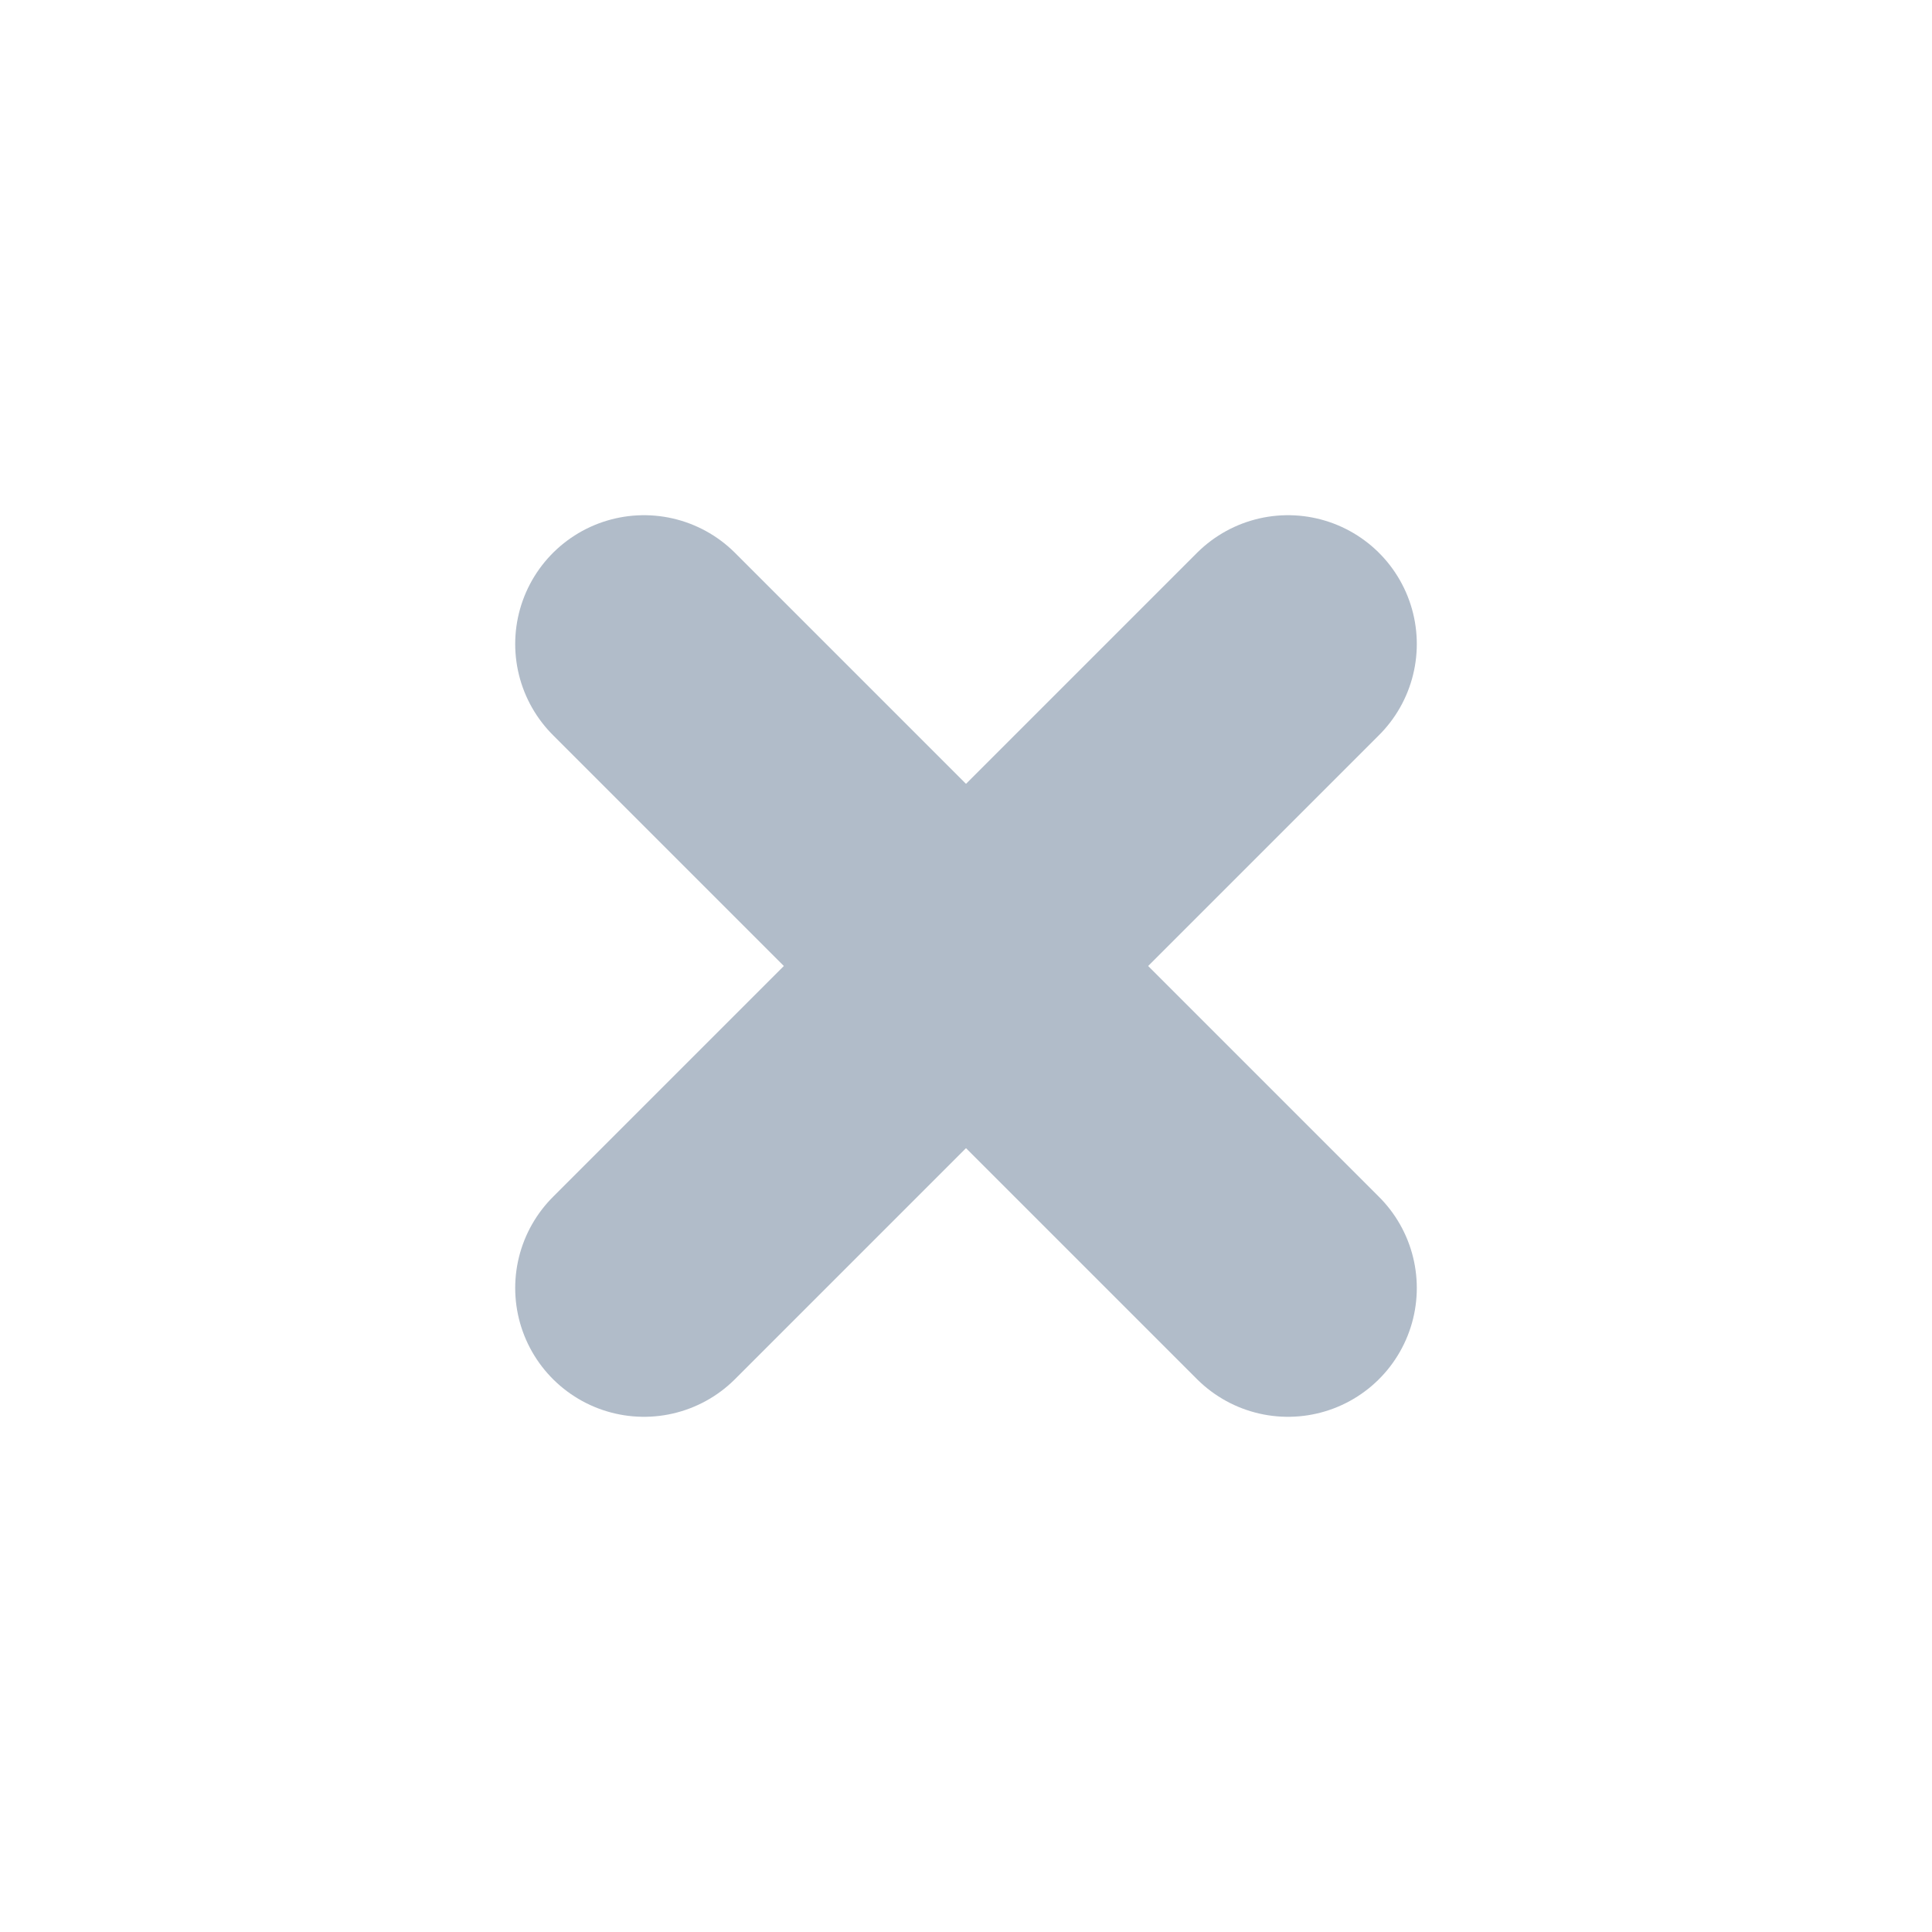
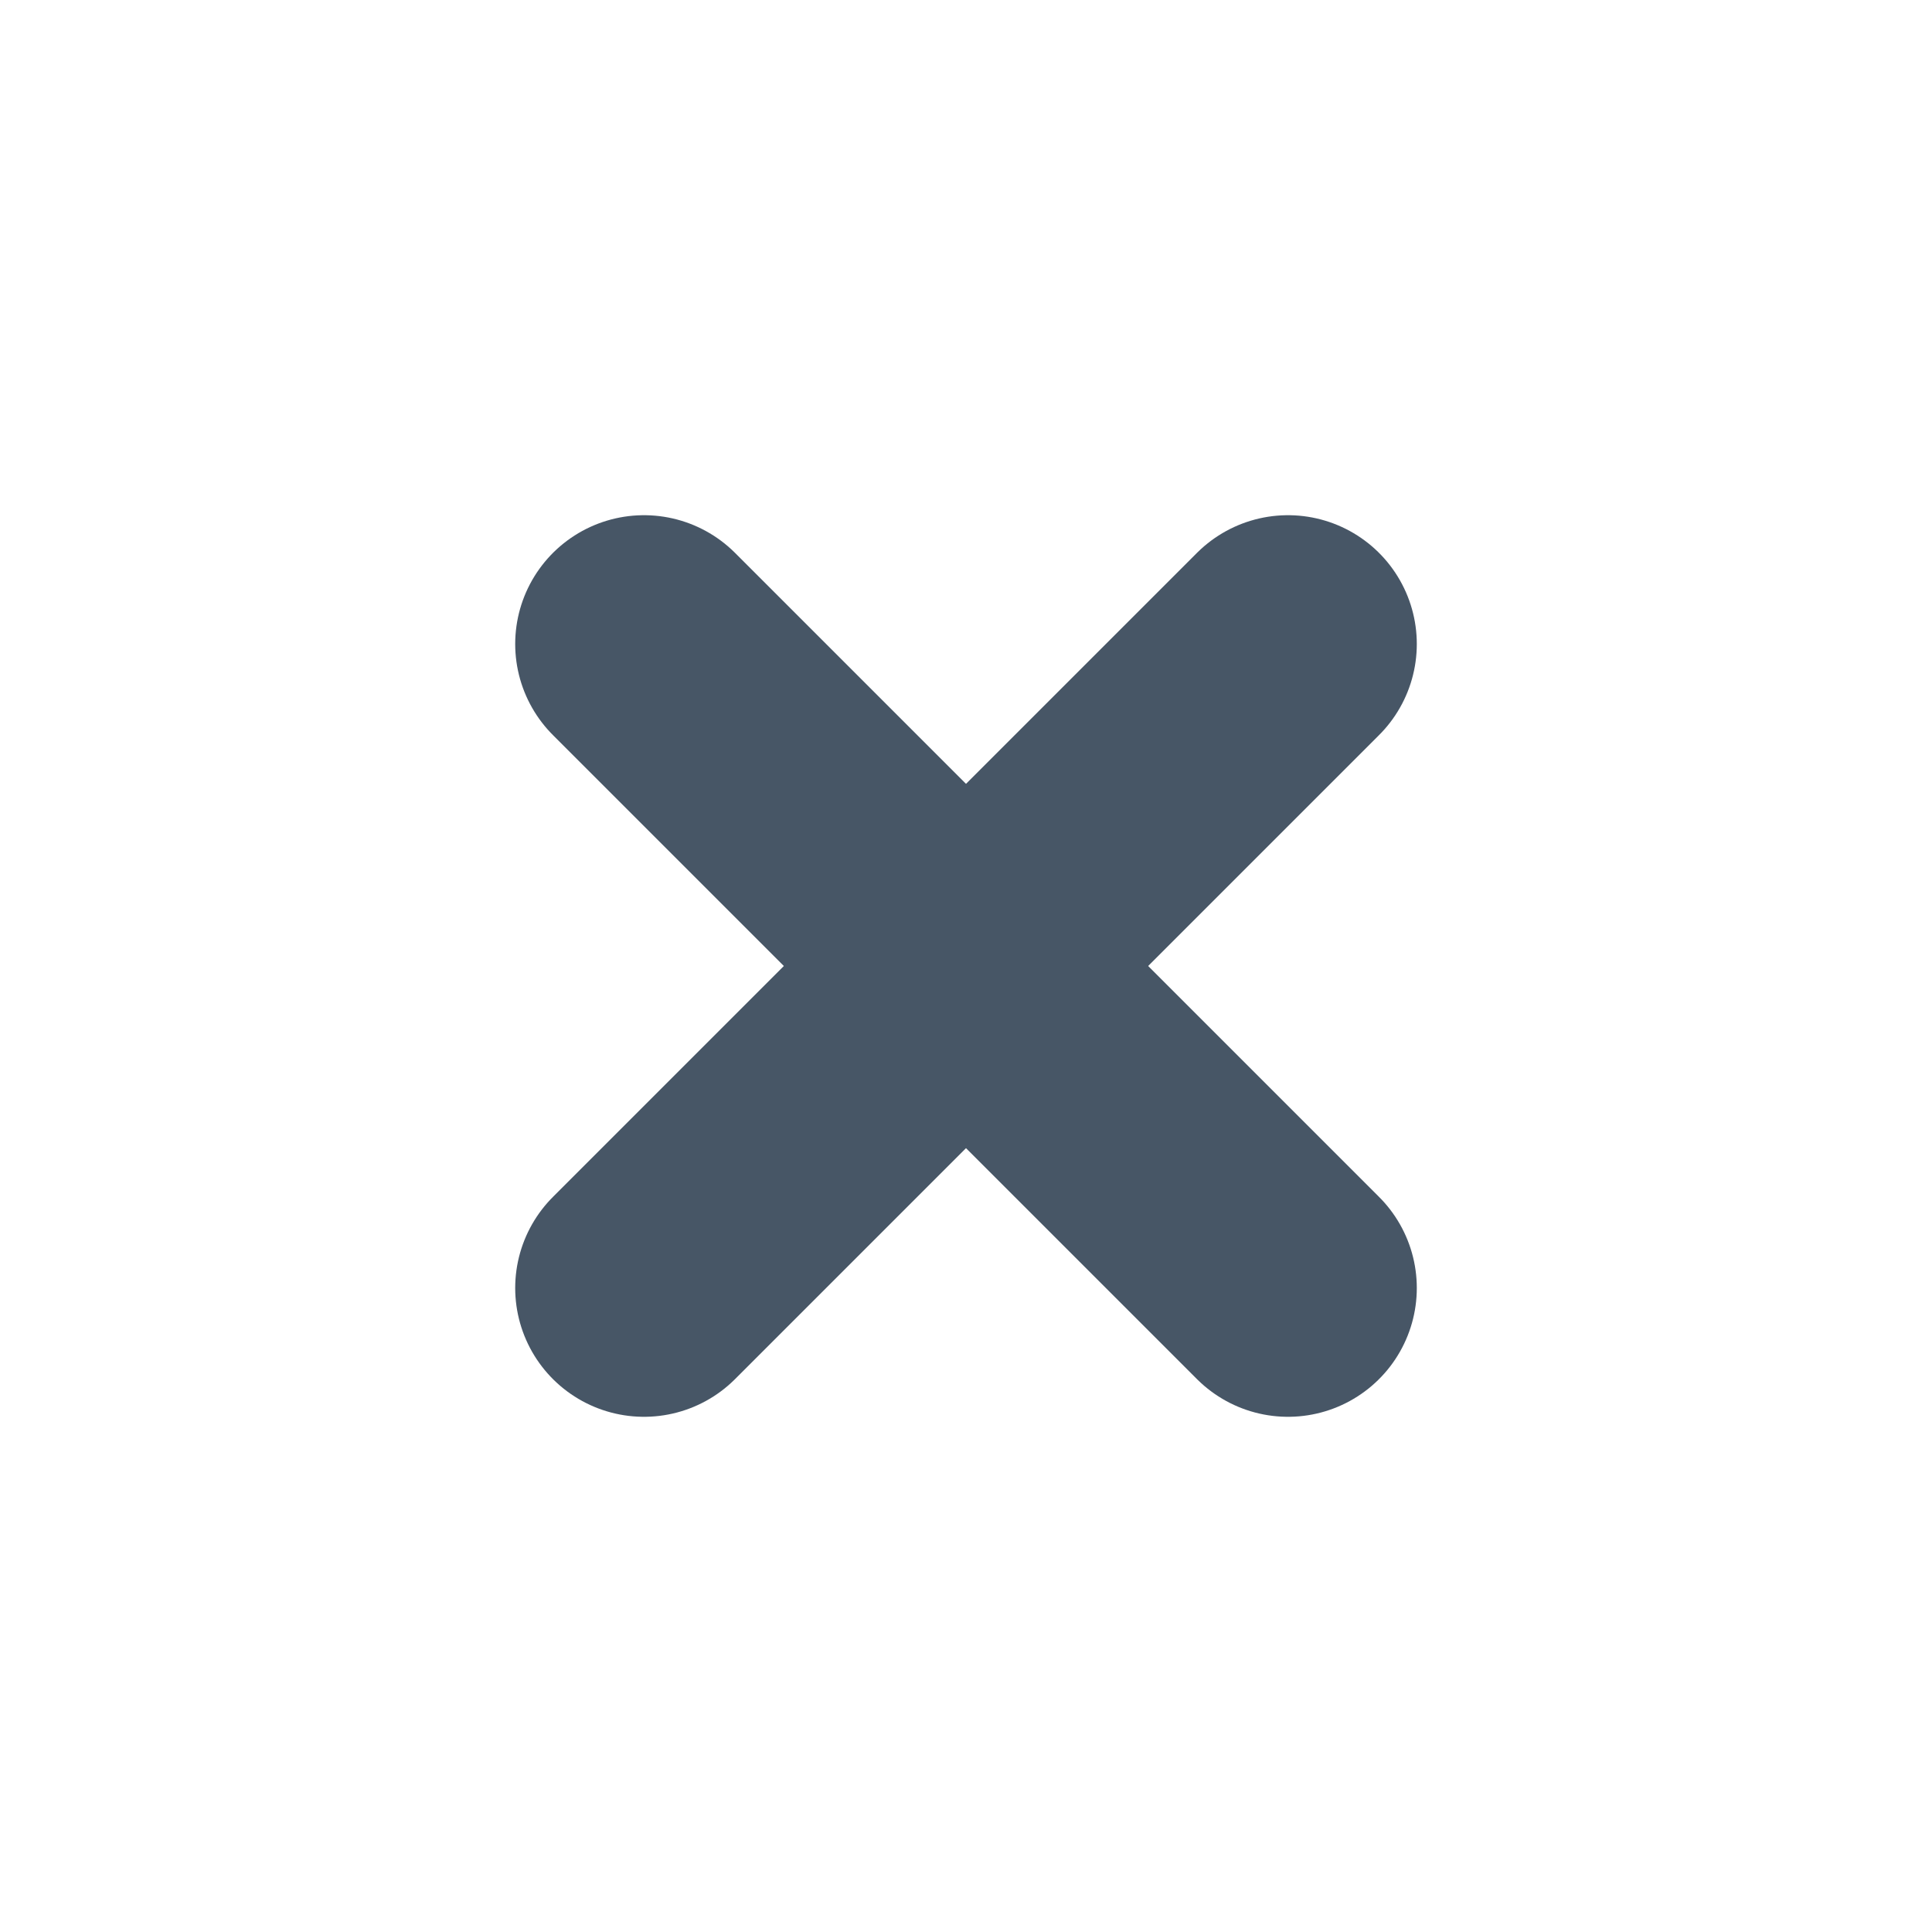
<svg xmlns="http://www.w3.org/2000/svg" width="15" height="15" viewBox="0 0 15 15" fill="none">
-   <path d="M5 5L10 10" stroke="#B1BCC9" stroke-width="2" stroke-linecap="round" />
-   <path d="M10 5L5 10" stroke="#B1BCC9" stroke-width="2" stroke-linecap="round" />
+   <path d="M5 5L10 10" stroke="#475666" stroke-width="2" stroke-linecap="round" />
+   <path d="M10 5L5 10" stroke="#475666" stroke-width="2" stroke-linecap="round" />
</svg>
